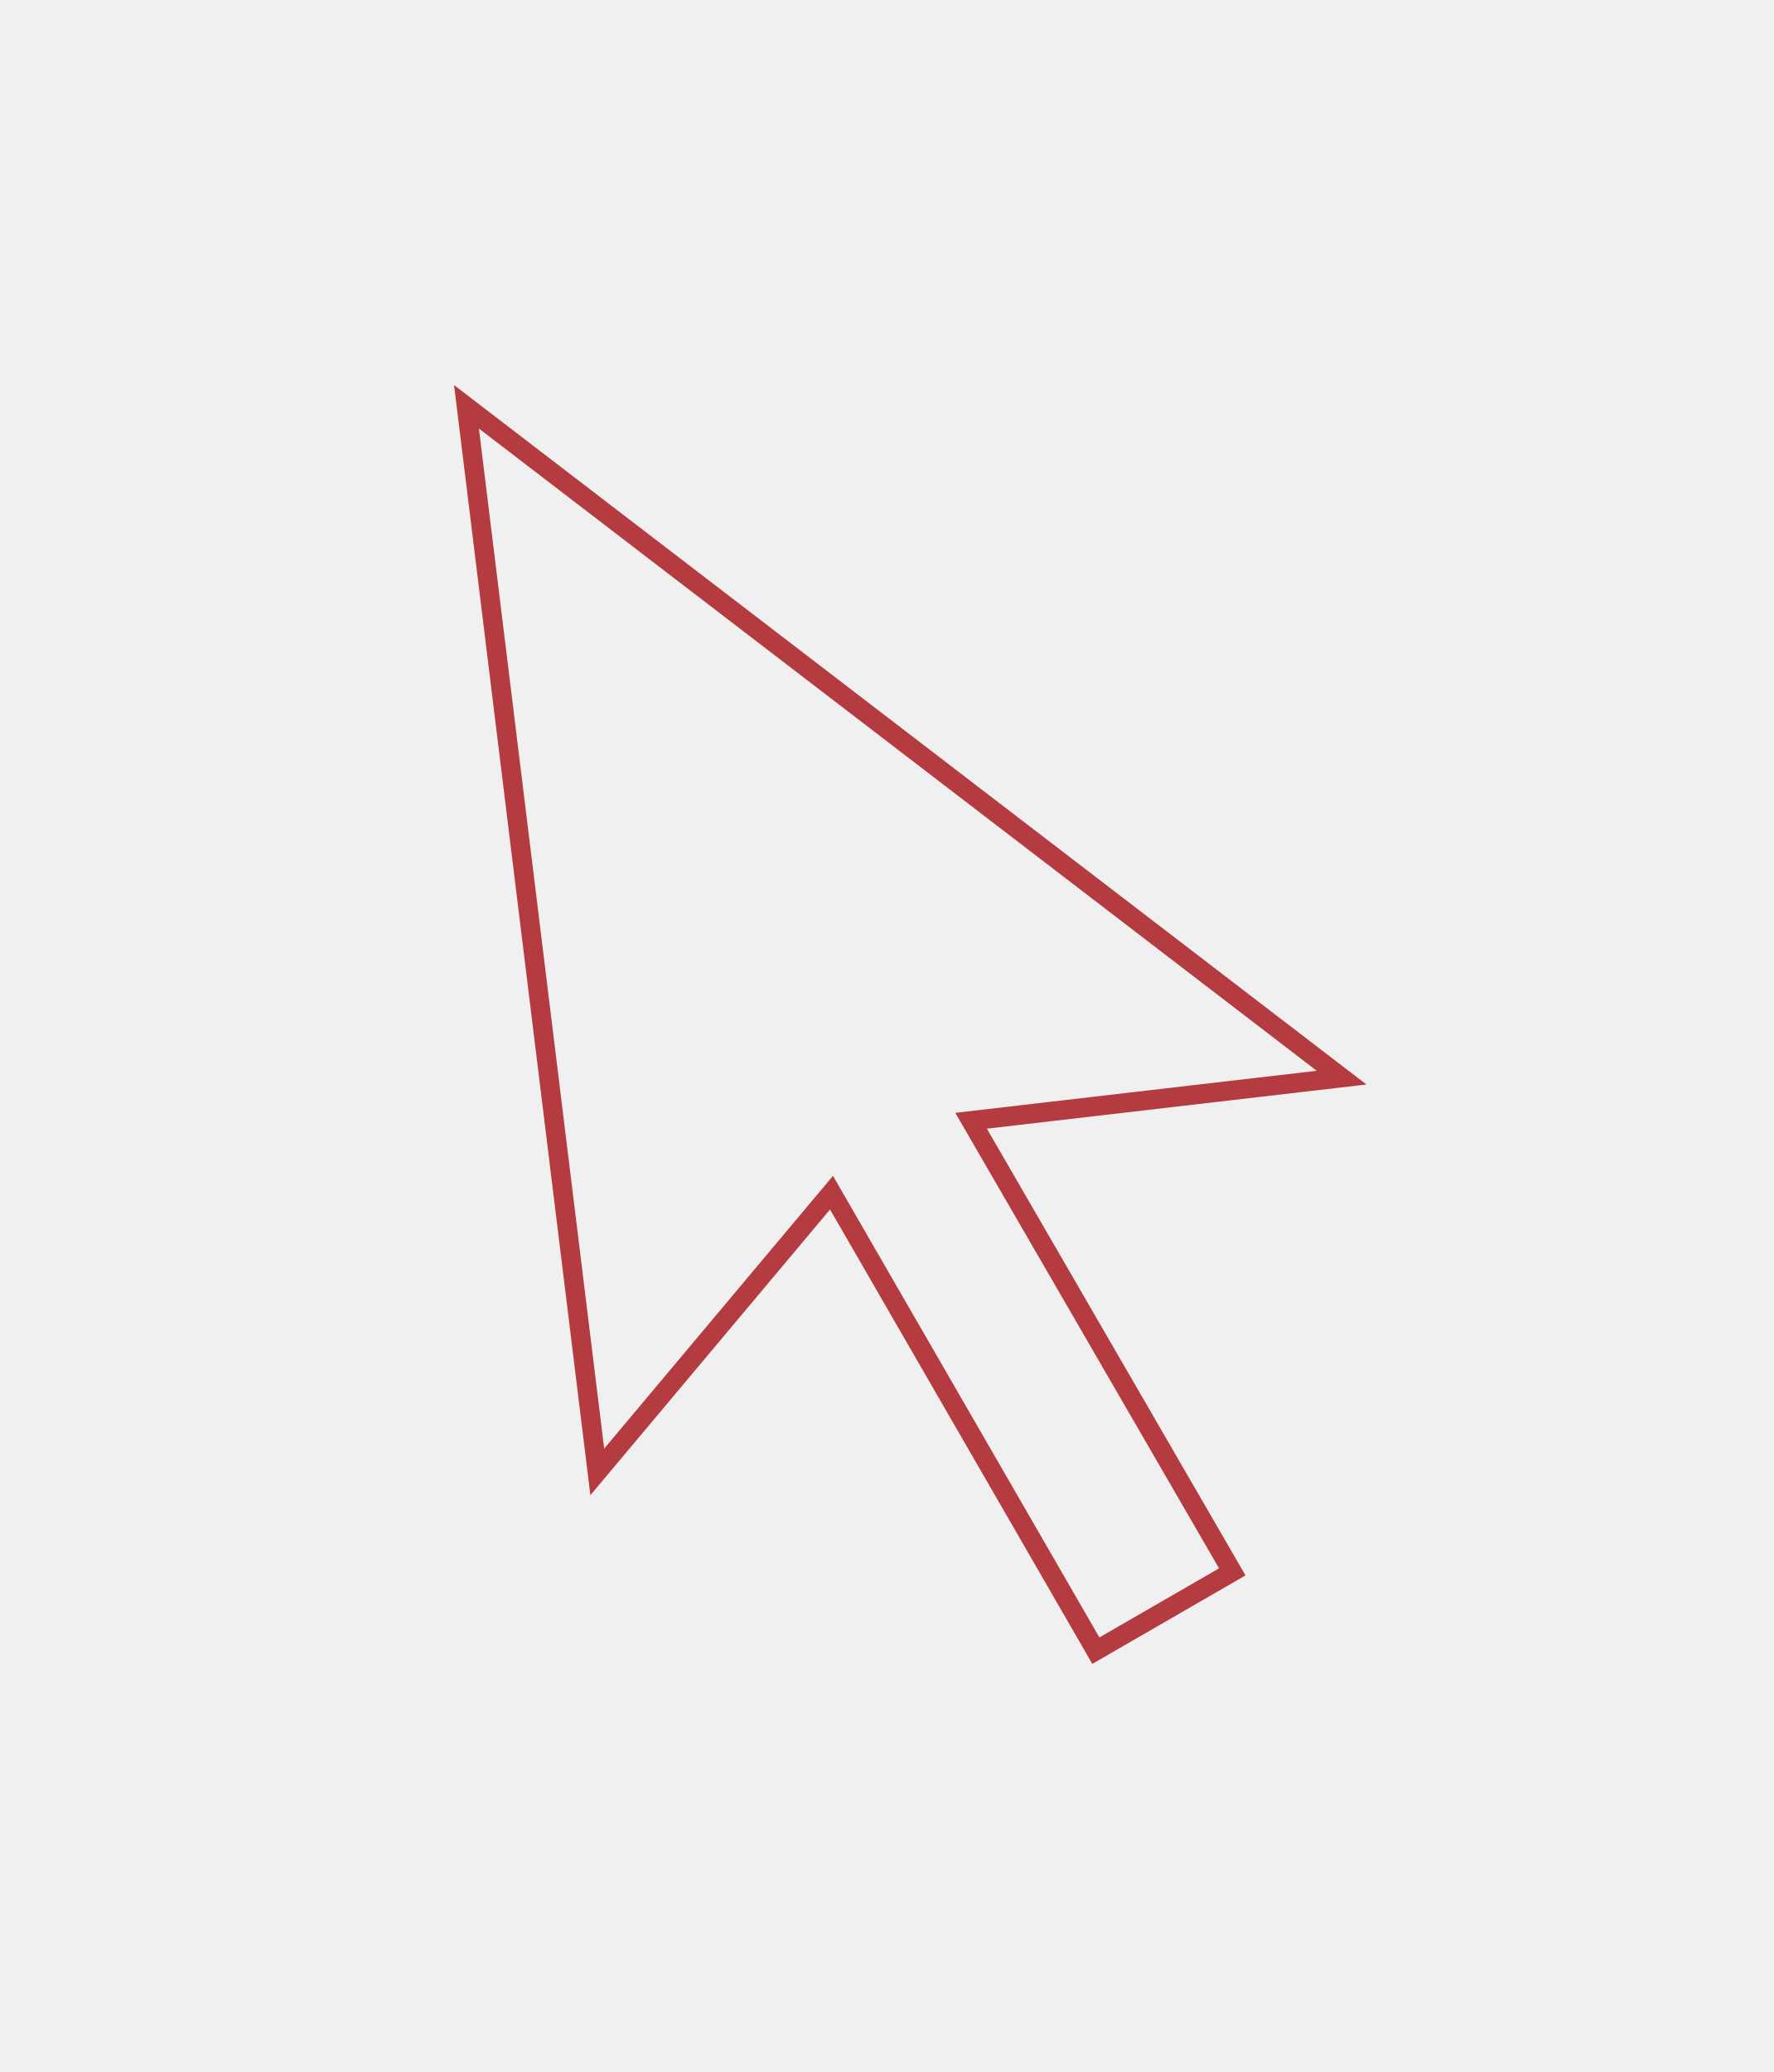
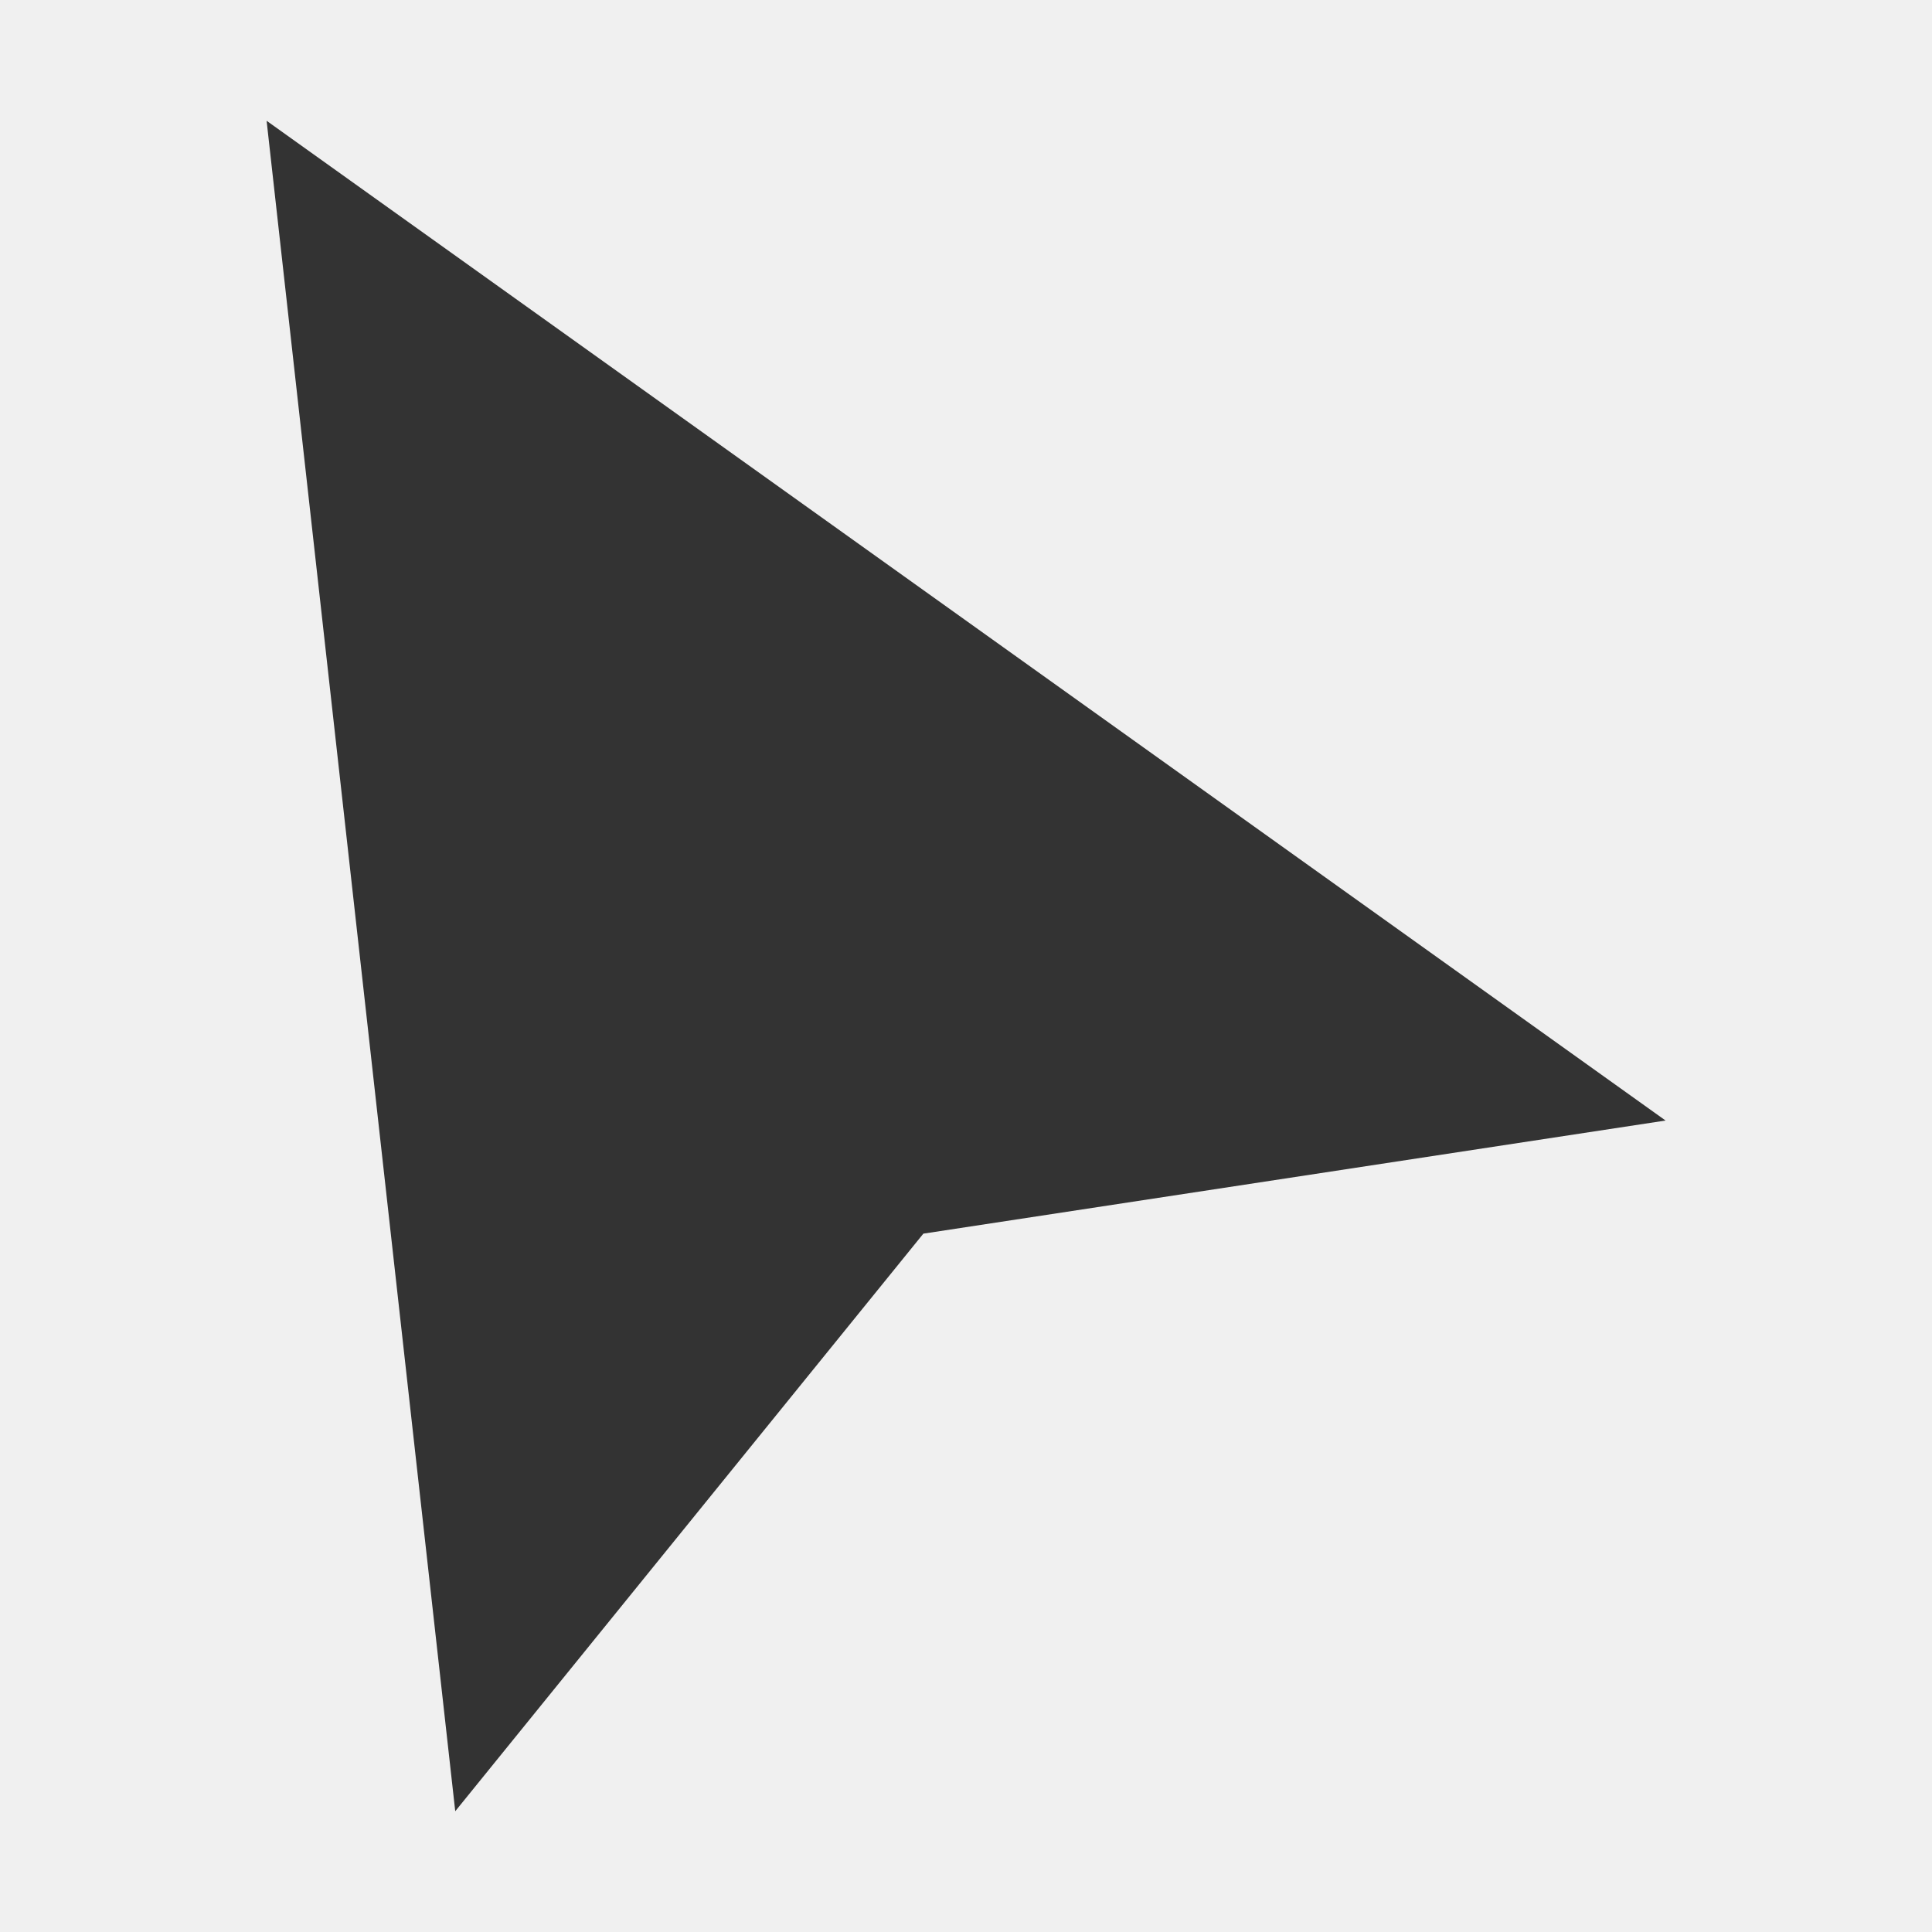
- <svg xmlns="http://www.w3.org/2000/svg" height="153px" style="enable-background:new 0 0 131 153;" version="1.1" viewBox="0 0 131 153" width="131px" xml:space="preserve" id="svg6545">
-   <style type="text/css" id="style6547">
- 
- 	.st0{fill:#EF3E42;}
- 	.st1{fill:#FFFFFF;}
- 	.st2{fill:none;}
- 	.st3{fill-rule:evenodd;clip-rule:evenodd;fill:#FFFFFF;}
- 
- </style>
-   <defs id="defs6549" />
-   <polygon points="119.7,118.5 108.2,130 69.6,91.4 53.7,125.5 12.2,22.8 12.2,22.8 117.4,66.3 81.6,80.5 " id="polygon6551" style="fill:none;stroke:#b43b3f;stroke-width:2;stroke-miterlimit:4;stroke-opacity:1;stroke-dasharray:none" transform="matrix(0.6909823,0.1851482,-0.1851482,0.6909823,30.24599,12.02637)" />
-   <rect class="st2" height="153" id="_x3C_Slice_x3E__100_" width="131" />
+ <svg xmlns="http://www.w3.org/2000/svg" version="1.1" id="Capa_1" x="0px" y="0px" viewBox="0 0 11.102 11.102" xml:space="preserve" width="32" height="32">
+   <defs id="defs5344" />
+   <path d="M 1.532,0.694 2.616,10.408 5.306,7.089 9.571,6.439 Z" id="path5310" style="fill:#333333" />
+   <g id="g5312" transform="translate(0,-166.5347)" />
+   <g id="g5314" transform="translate(0,-166.5347)" />
+   <g id="g5316" transform="translate(0,-166.5347)" />
+   <g id="g5318" transform="translate(0,-166.5347)" />
+   <g id="g5320" transform="translate(0,-166.5347)" />
+   <g id="g5322" transform="translate(0,-166.5347)" />
+   <g id="g5324" transform="translate(0,-166.5347)" />
+   <g id="g5326" transform="translate(0,-166.5347)" />
+   <g id="g5328" transform="translate(0,-166.5347)" />
+   <g id="g5330" transform="translate(0,-166.5347)" />
+   <g id="g5332" transform="translate(0,-166.5347)" />
+   <g id="g5334" transform="translate(0,-166.5347)" />
+   <g id="g5336" transform="translate(0,-166.5347)" />
+   <g id="g5338" transform="translate(0,-166.5347)" />
+   <g id="g5340" transform="translate(0,-166.5347)" />
</svg>
